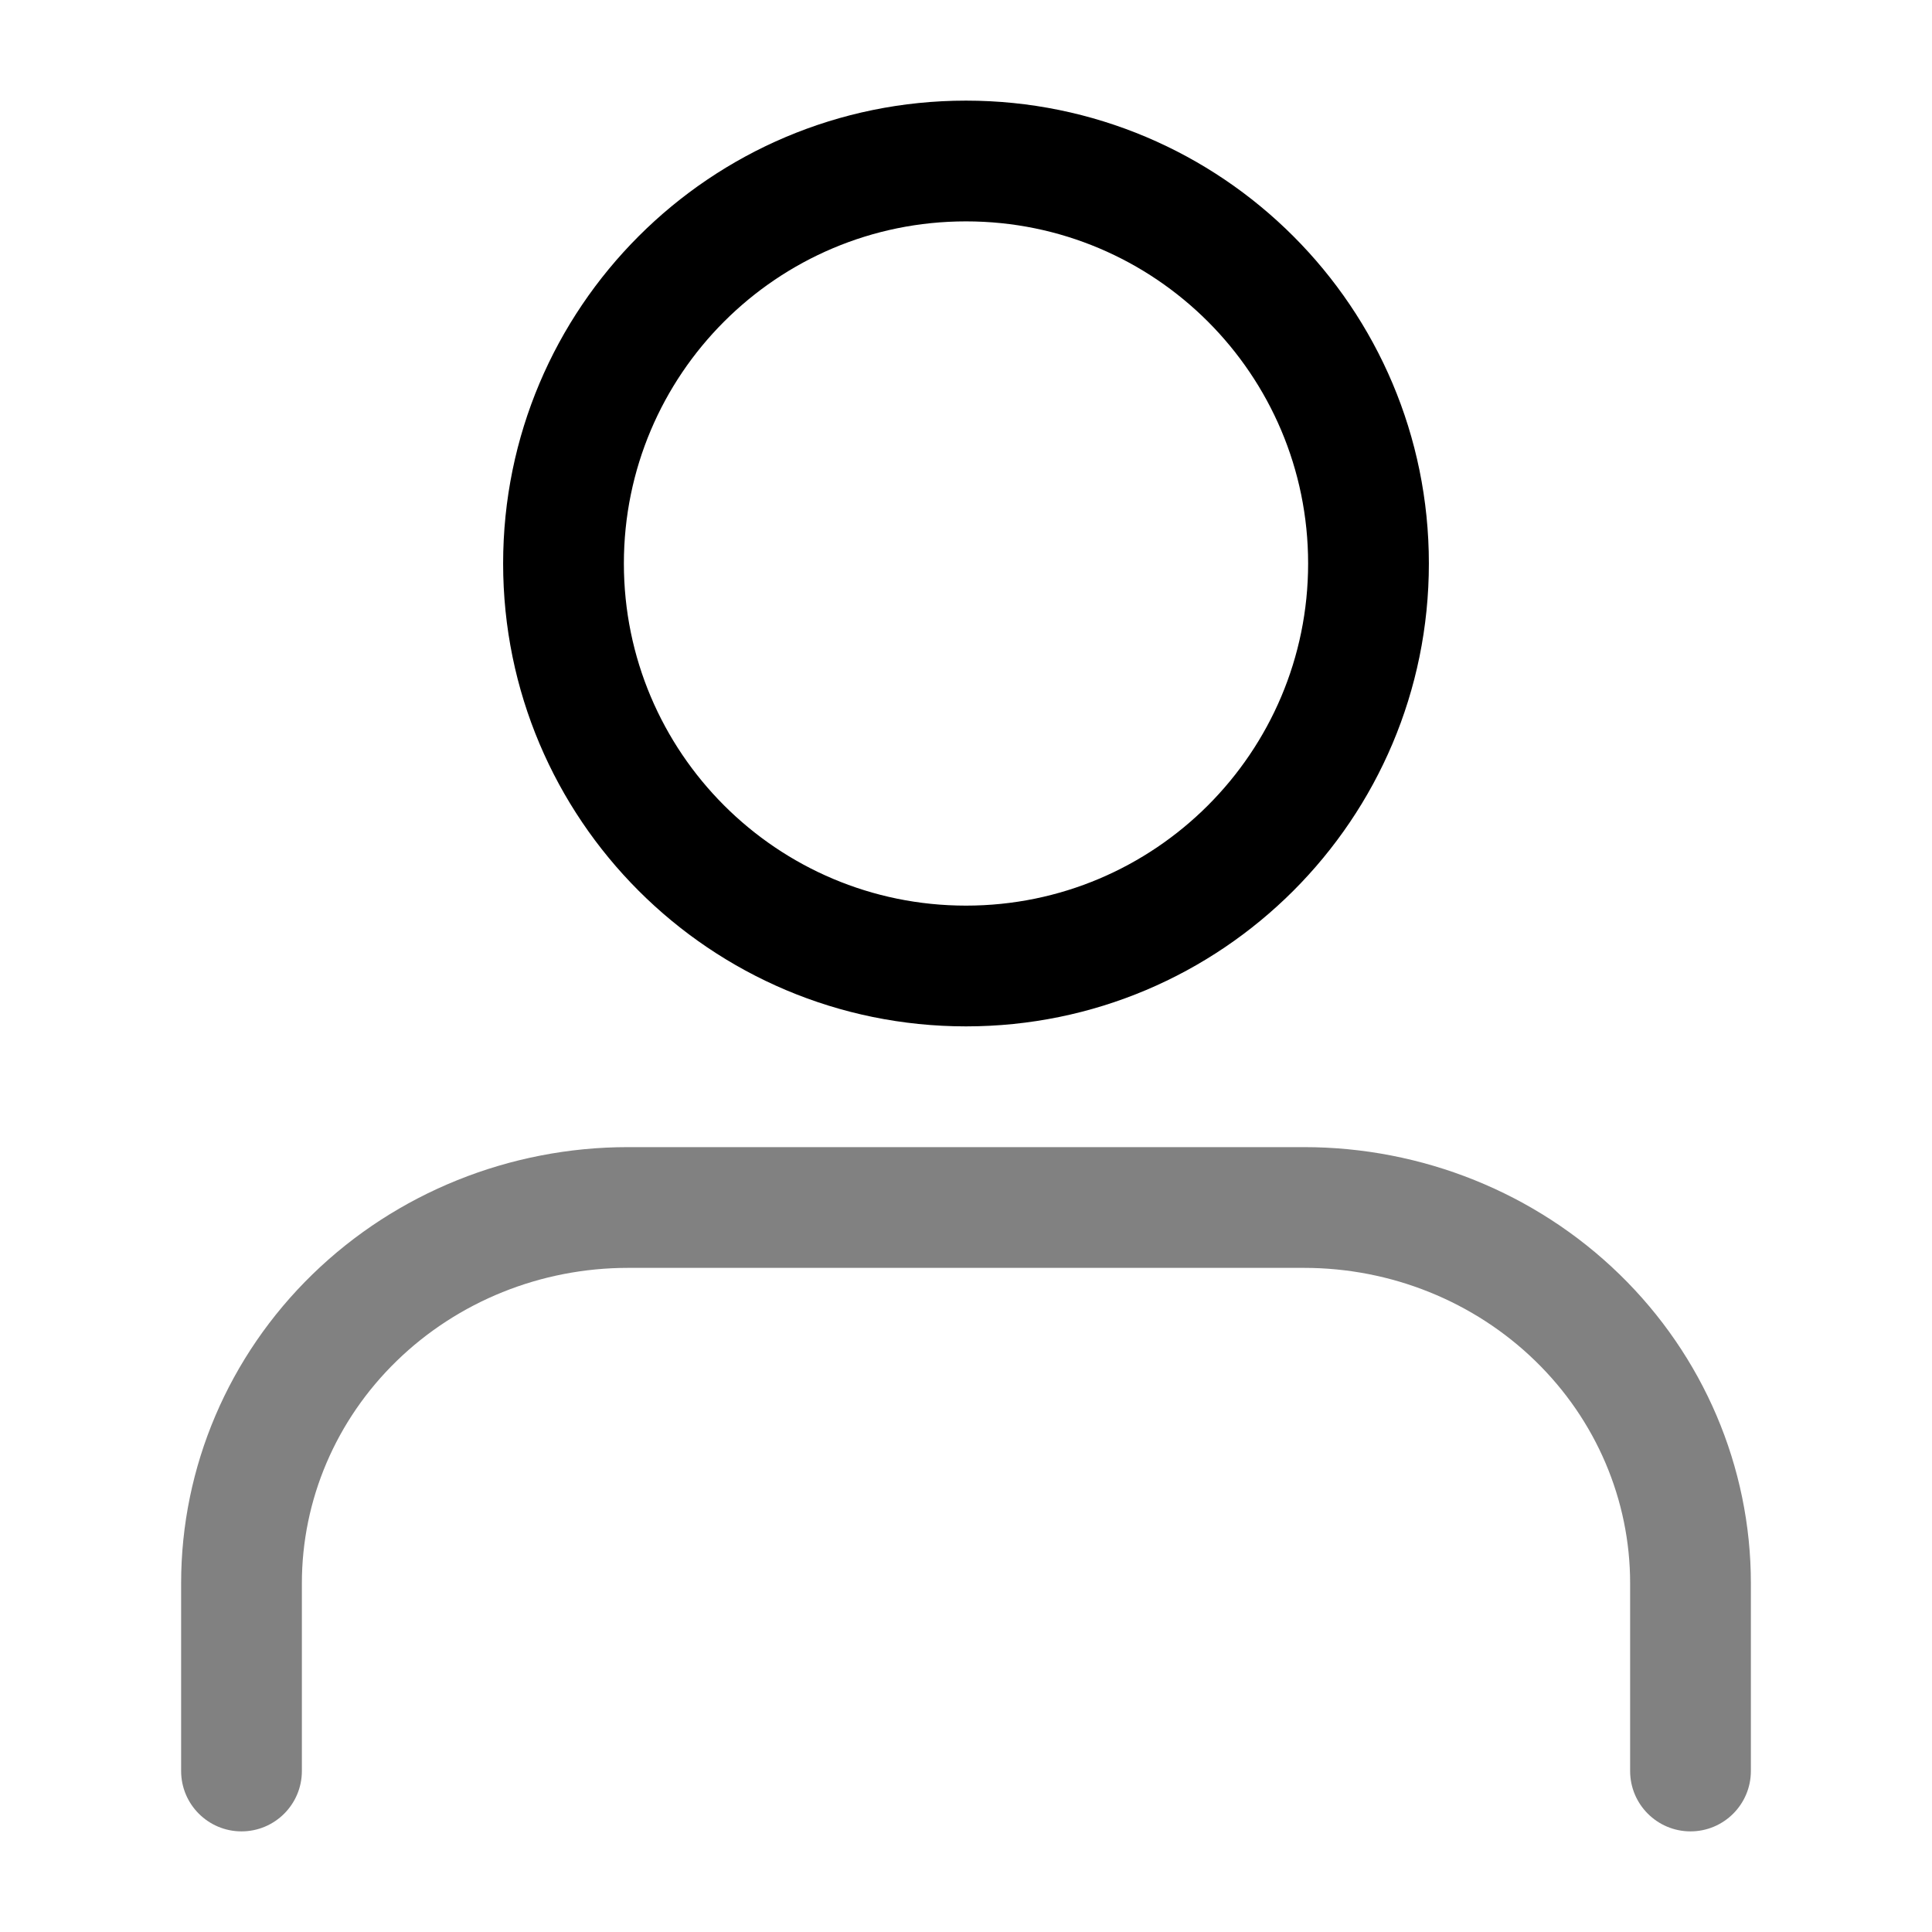
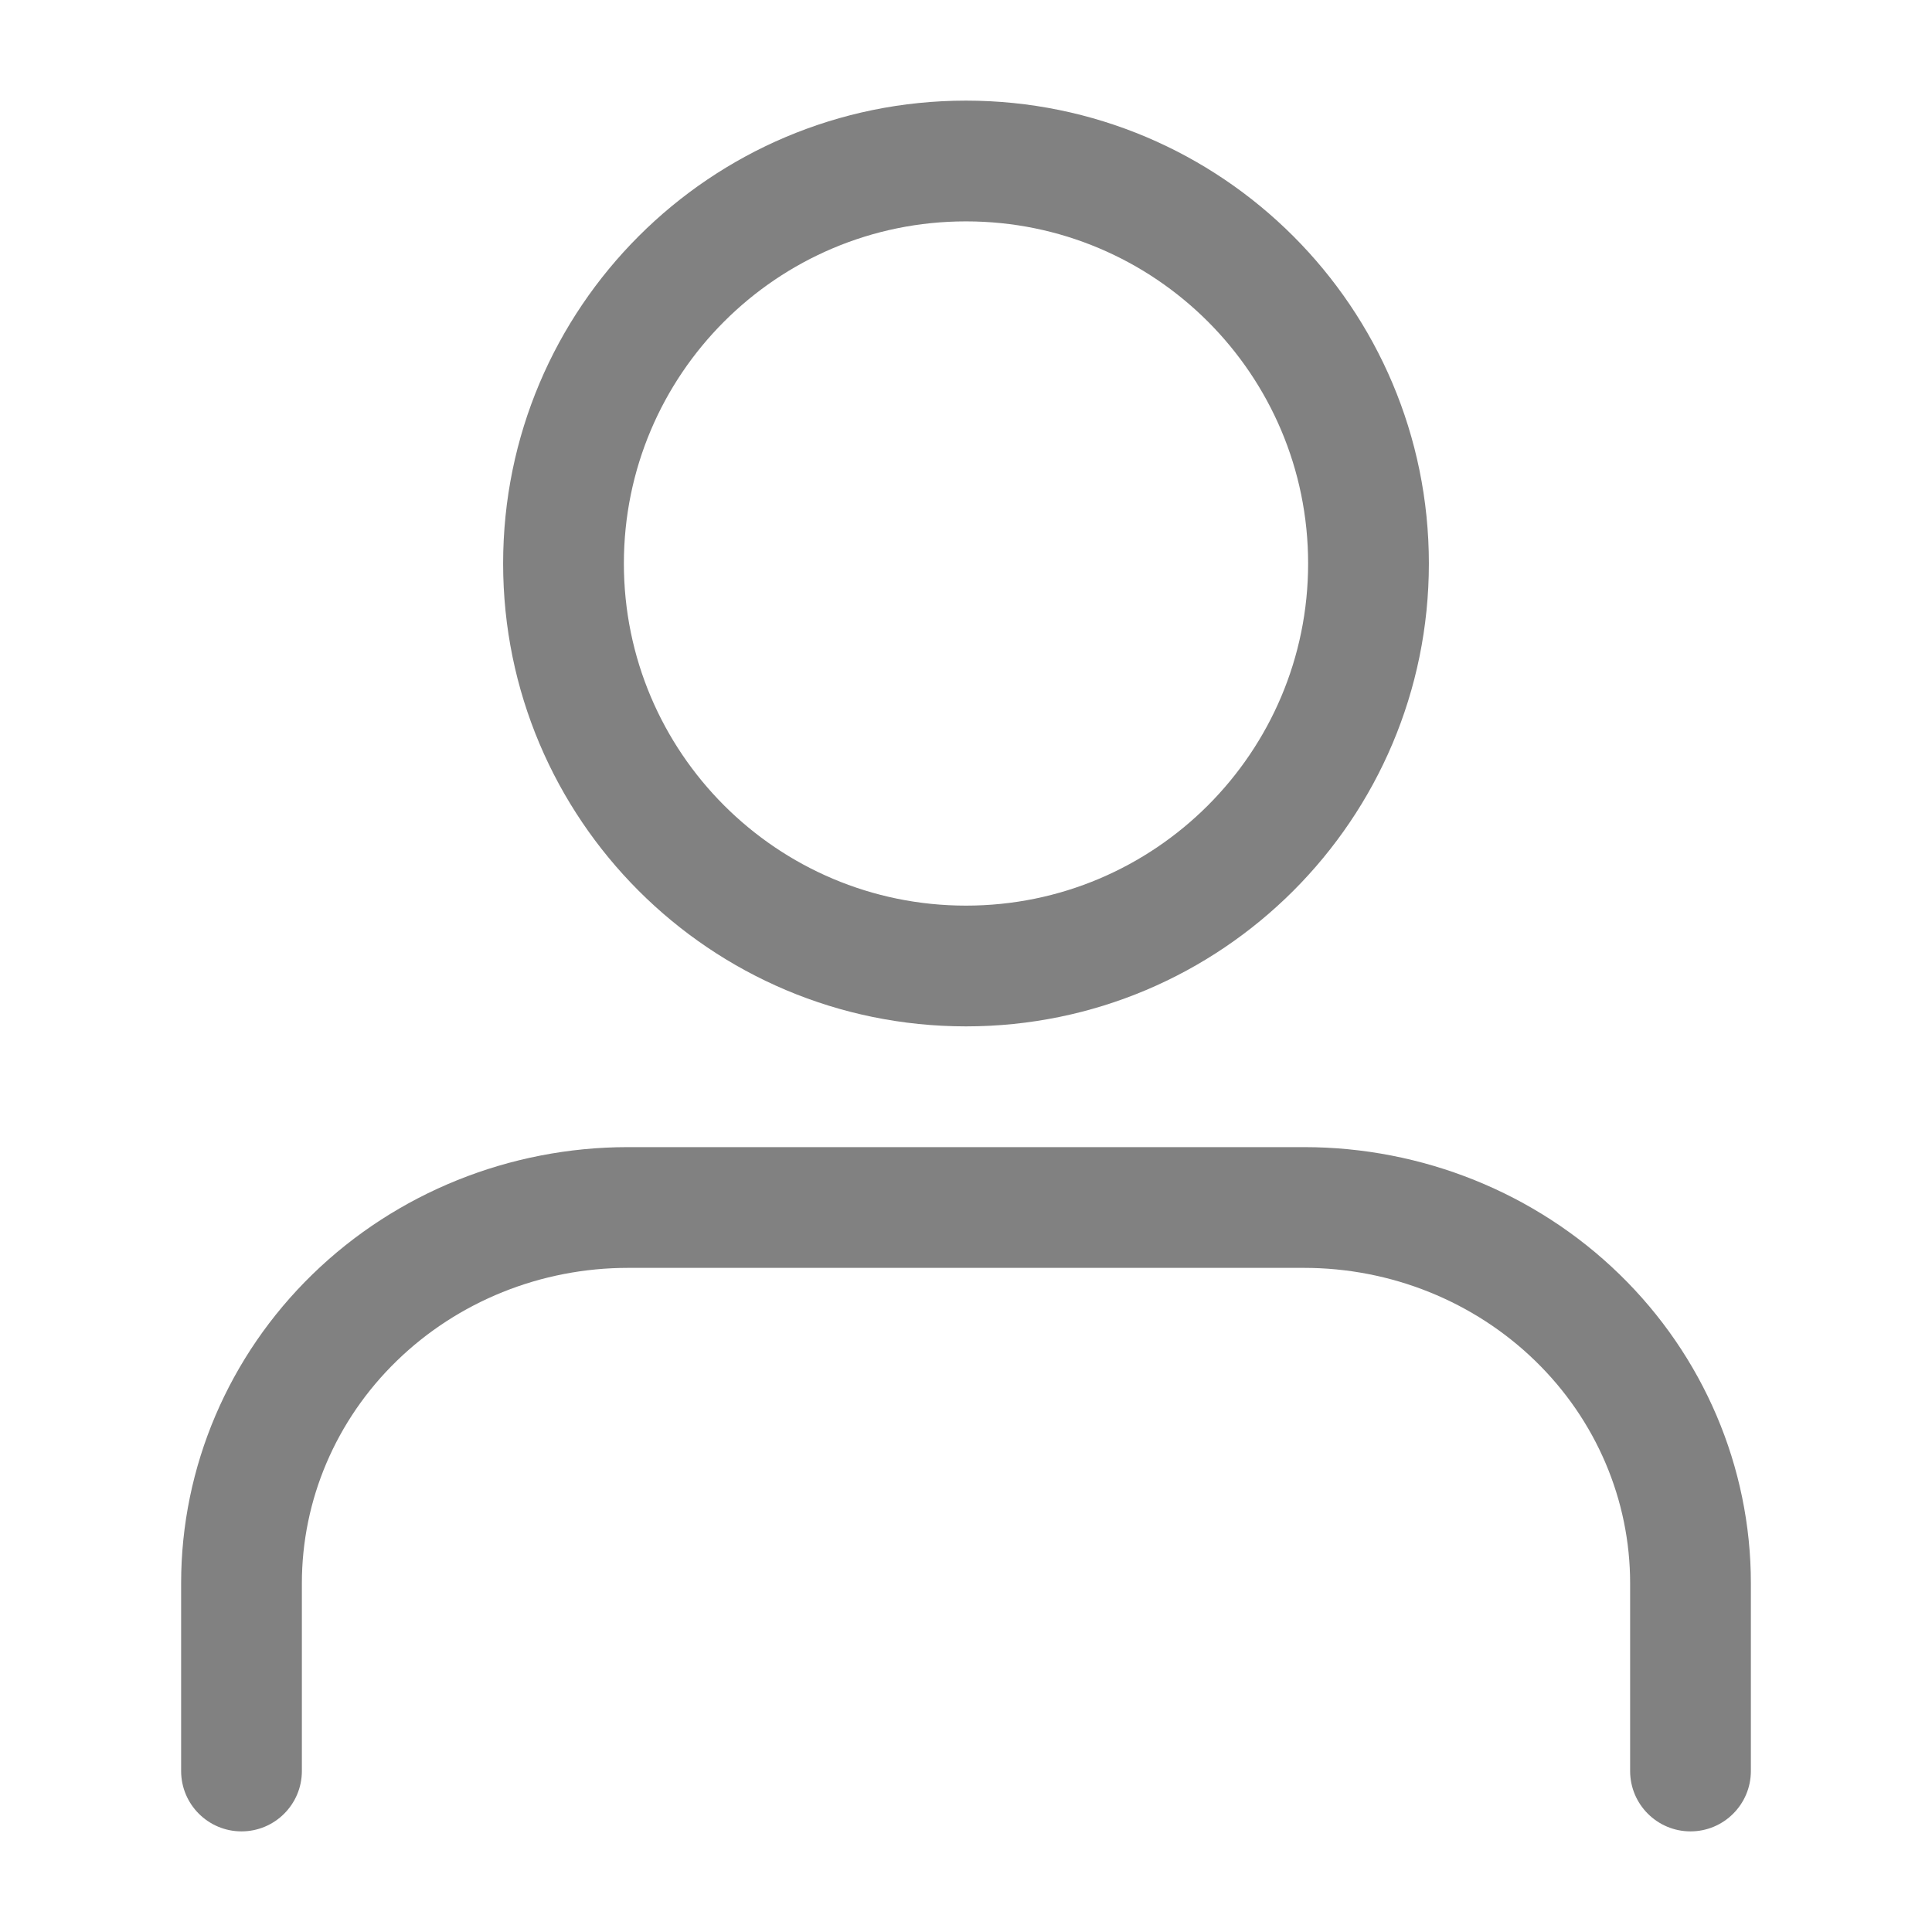
<svg xmlns="http://www.w3.org/2000/svg" width="24" height="24" viewBox="0 0 24 24" fill="none">
  <g id="Icon/Person">
    <path id="Vector (Stroke)" fill-rule="evenodd" clip-rule="evenodd" d="M3.883 15.829C4.925 14.816 6.335 14.25 7.8 14.25H16.2C17.665 14.25 19.075 14.816 20.117 15.829C21.16 16.843 21.75 18.223 21.75 19.667V22C21.75 22.414 21.414 22.75 21 22.75C20.586 22.75 20.25 22.414 20.25 22V19.667C20.25 18.635 19.829 17.641 19.071 16.905C18.313 16.168 17.281 15.75 16.2 15.75H7.8C6.719 15.75 5.687 16.168 4.929 16.905C4.171 17.641 3.75 18.635 3.75 19.667V22C3.75 22.414 3.414 22.75 3 22.75C2.586 22.75 2.25 22.414 2.25 22V19.667C2.25 18.223 2.84 16.843 3.883 15.829Z" fill="#818181" />
-     <path id="Vector (Stroke)_2" fill-rule="evenodd" clip-rule="evenodd" d="M12 2.75C9.653 2.75 7.75 4.653 7.75 7C7.75 9.347 9.653 11.25 12 11.25C14.347 11.25 16.25 9.347 16.25 7C16.25 4.653 14.347 2.75 12 2.75ZM6.25 7C6.25 3.824 8.824 1.25 12 1.25C15.176 1.25 17.75 3.824 17.75 7C17.75 10.176 15.176 12.75 12 12.75C8.824 12.75 6.25 10.176 6.25 7Z" fill="black" />
+     <path id="Vector (Stroke)_2" fill-rule="evenodd" clip-rule="evenodd" d="M12 2.75C9.653 2.75 7.75 4.653 7.75 7C7.75 9.347 9.653 11.25 12 11.25C14.347 11.25 16.25 9.347 16.25 7C16.25 4.653 14.347 2.75 12 2.75ZM6.25 7C6.25 3.824 8.824 1.25 12 1.25C15.176 1.25 17.75 3.824 17.75 7C17.75 10.176 15.176 12.75 12 12.75C8.824 12.75 6.25 10.176 6.25 7Z" fill="#818181" />
  </g>
</svg>
